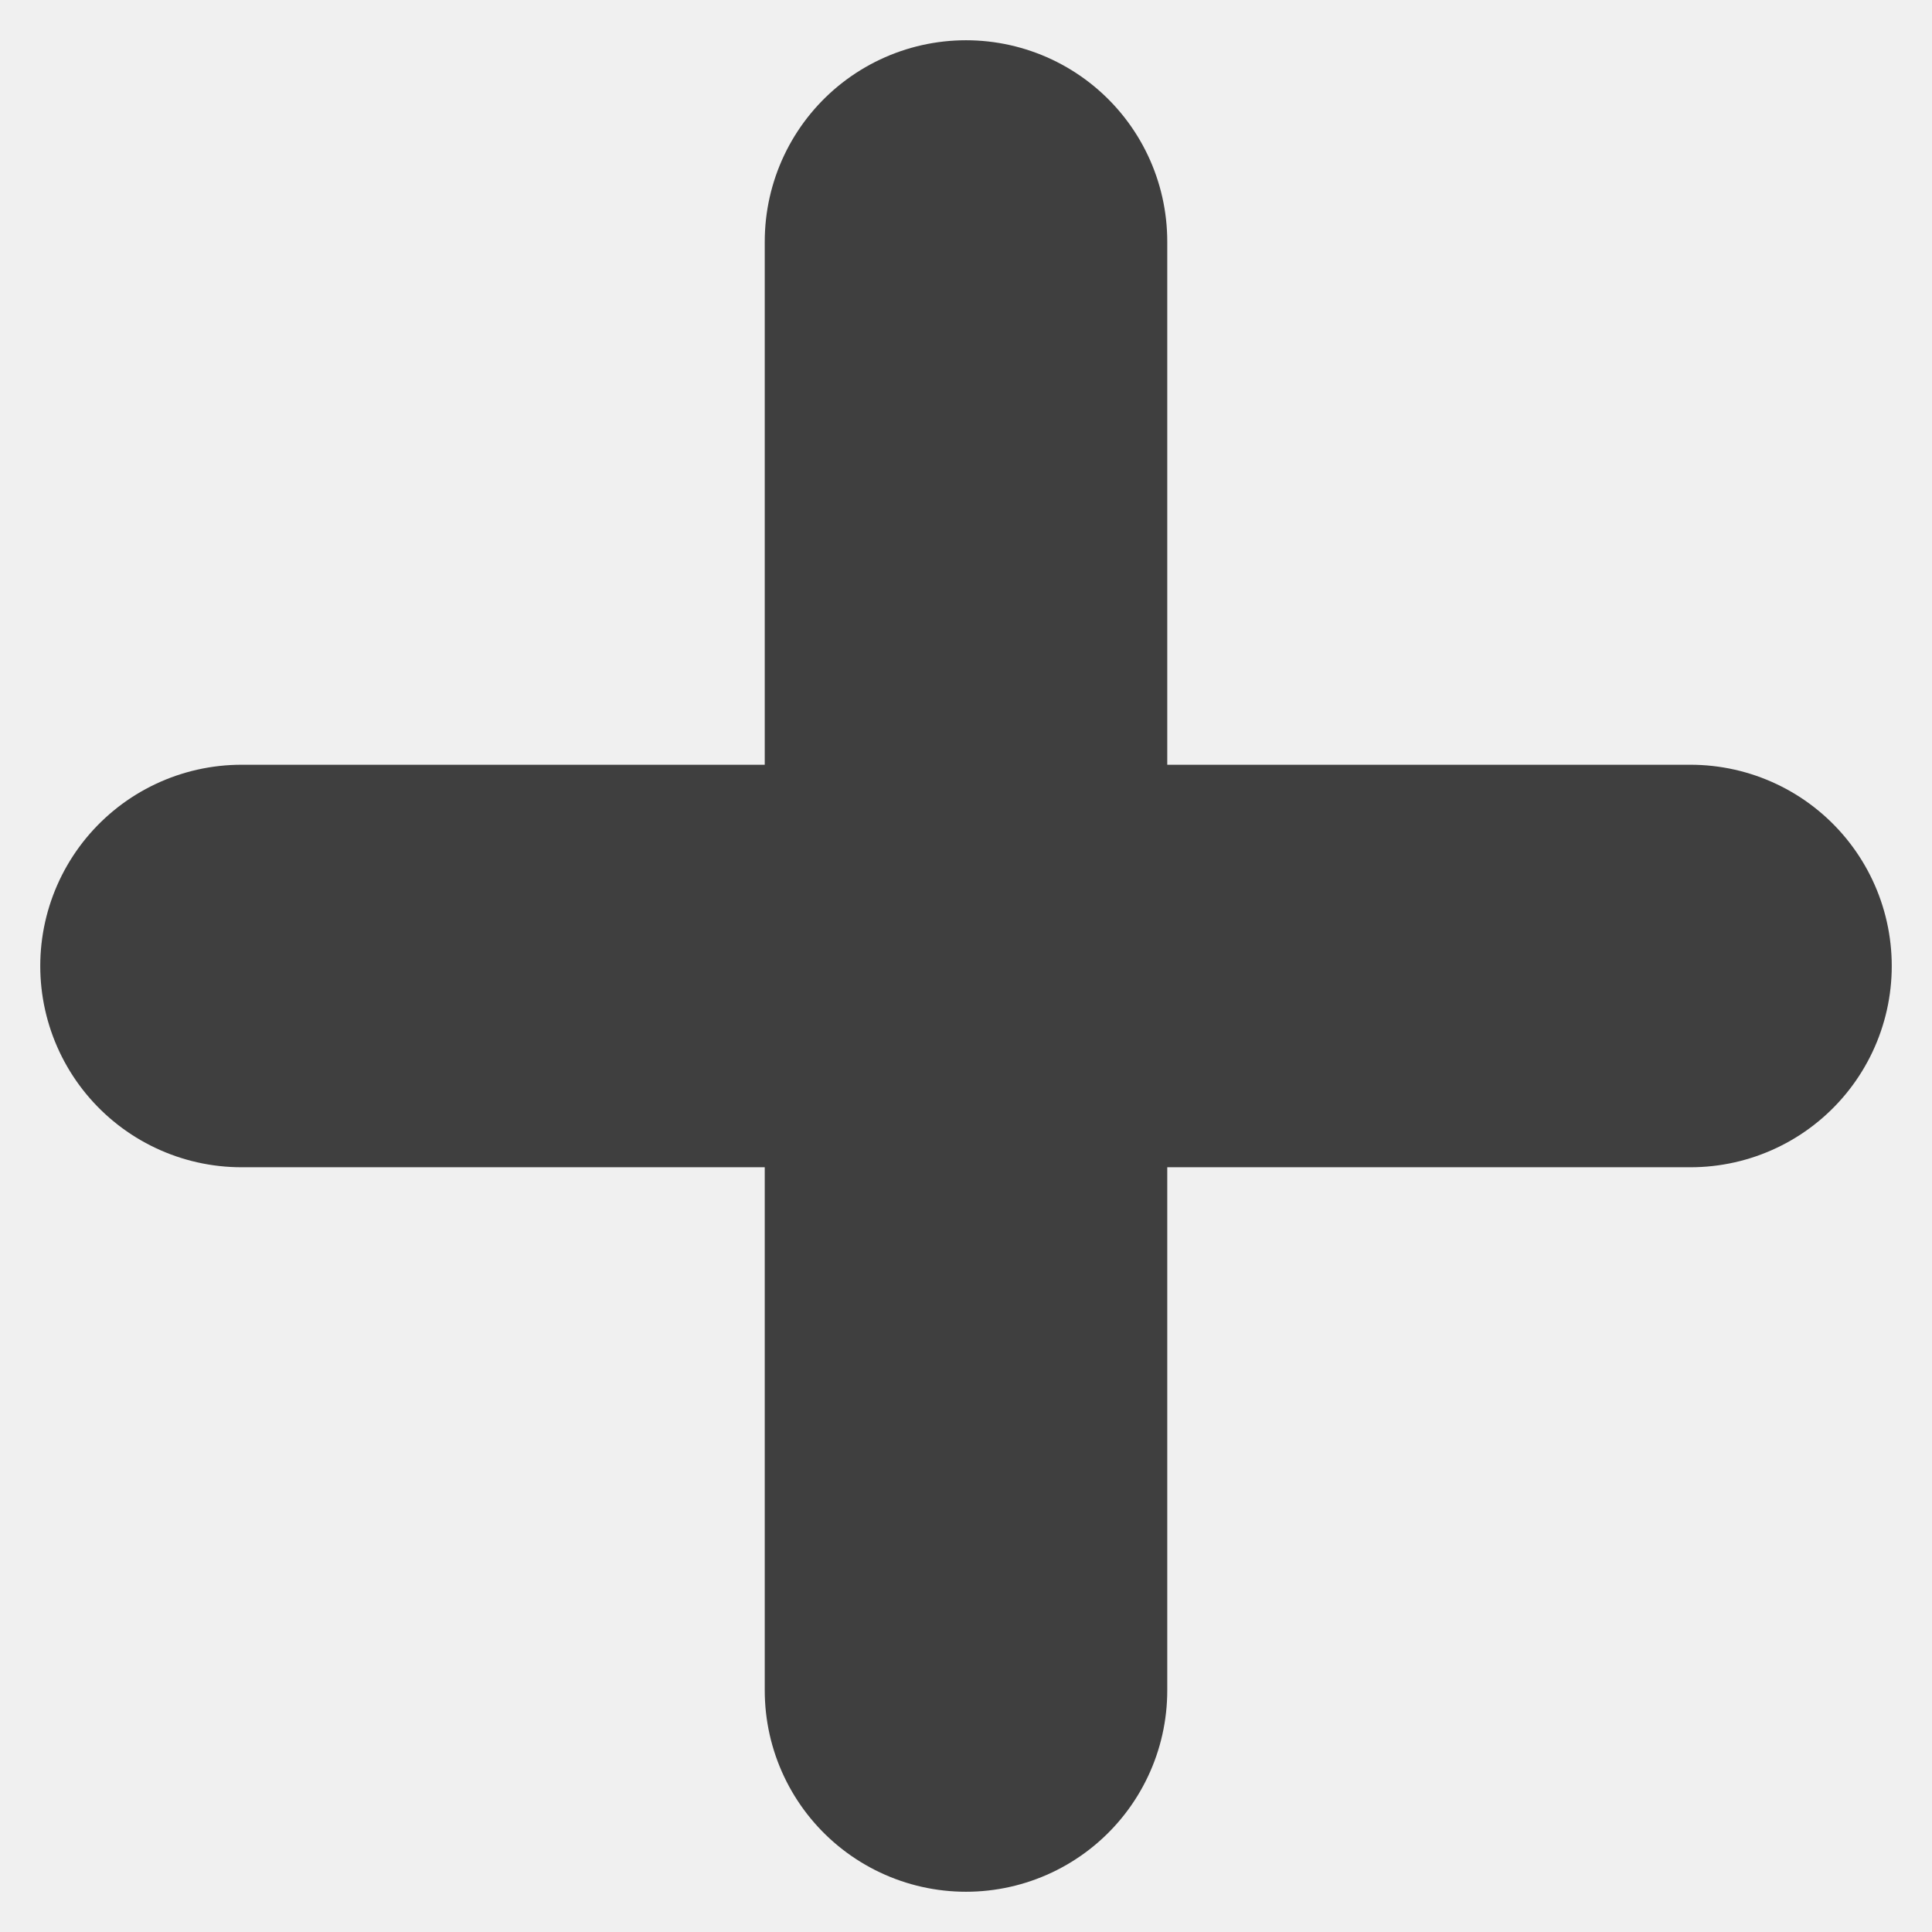
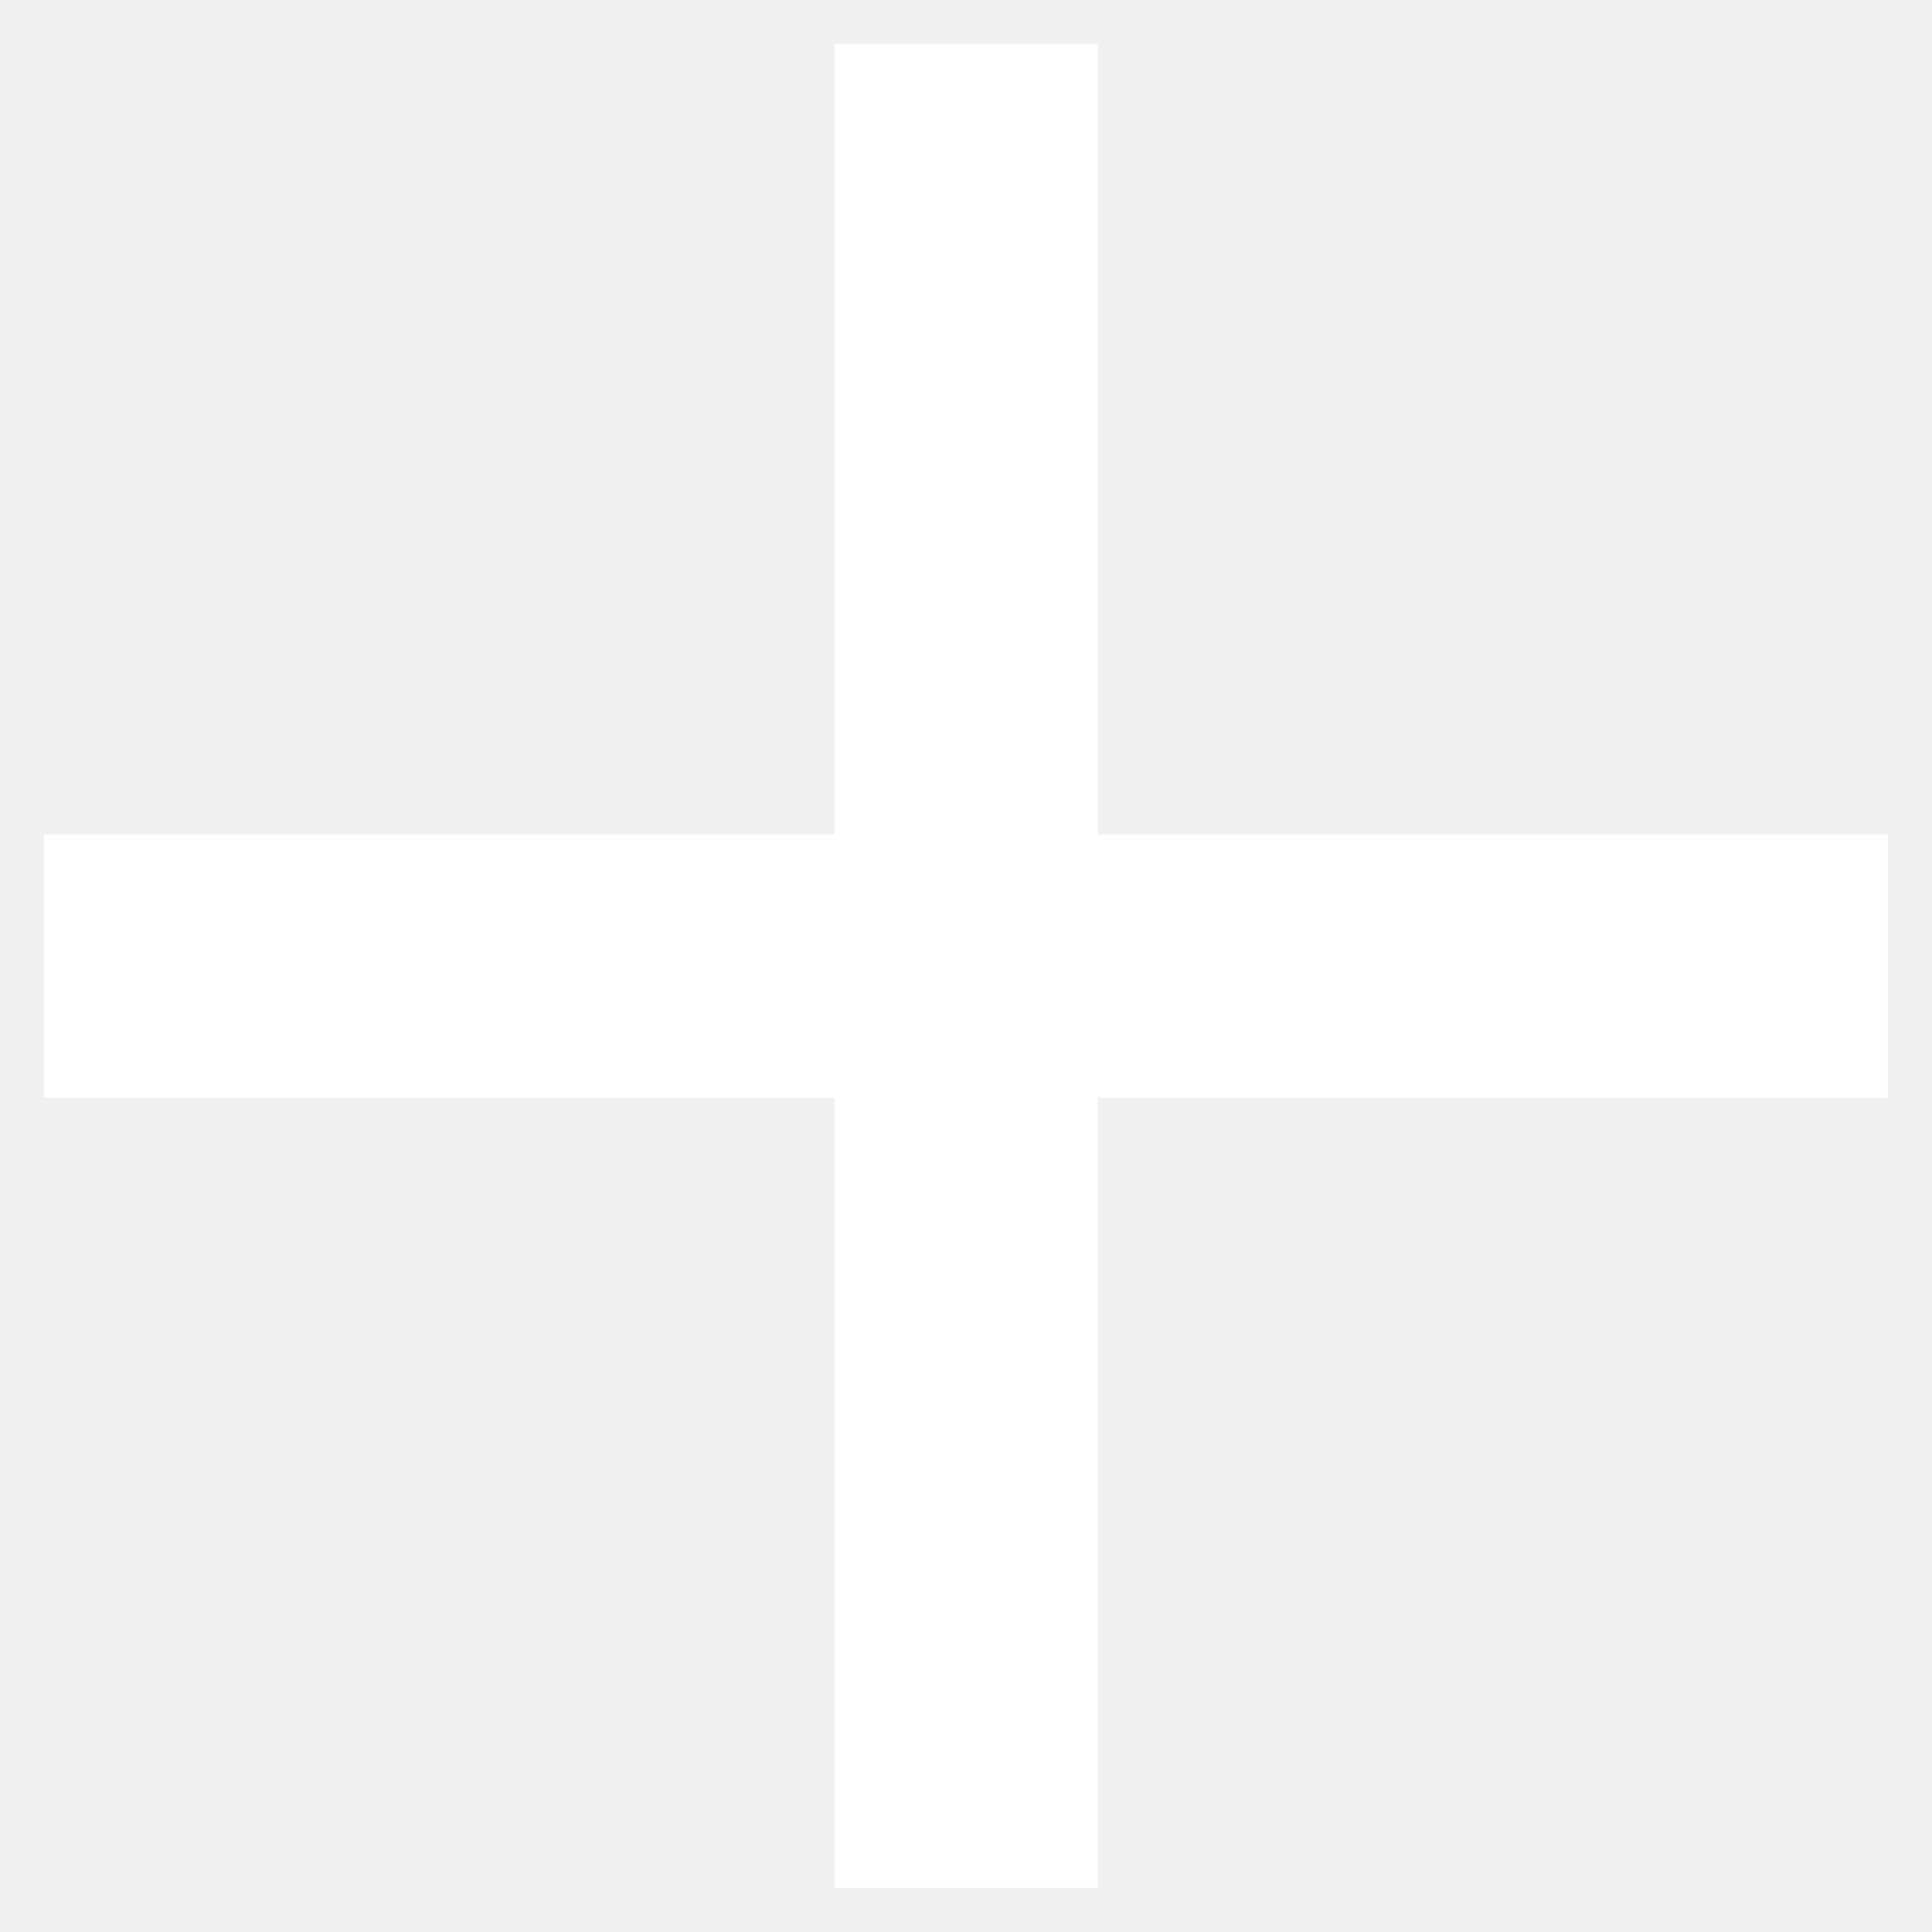
- <svg xmlns="http://www.w3.org/2000/svg" width="24" height="24" viewBox="0 0 24 24" fill="none">
-   <path d="M12 3V21" stroke="#3f3f3f" stroke-width="5" stroke-linecap="round" />
-   <path d="M21 12L3 12" stroke="#3f3f3f" stroke-width="5" stroke-linecap="round" />
+ <svg xmlns="http://www.w3.org/2000/svg" width="22" height="22" viewBox="0 0 22 22" fill="none">
+   <path d="M11 2V20" stroke="white" stroke-width="3" stroke-linecap="square" />
+   <path d="M20 11L2 11" stroke="white" stroke-width="3" stroke-linecap="square" />
</svg>
